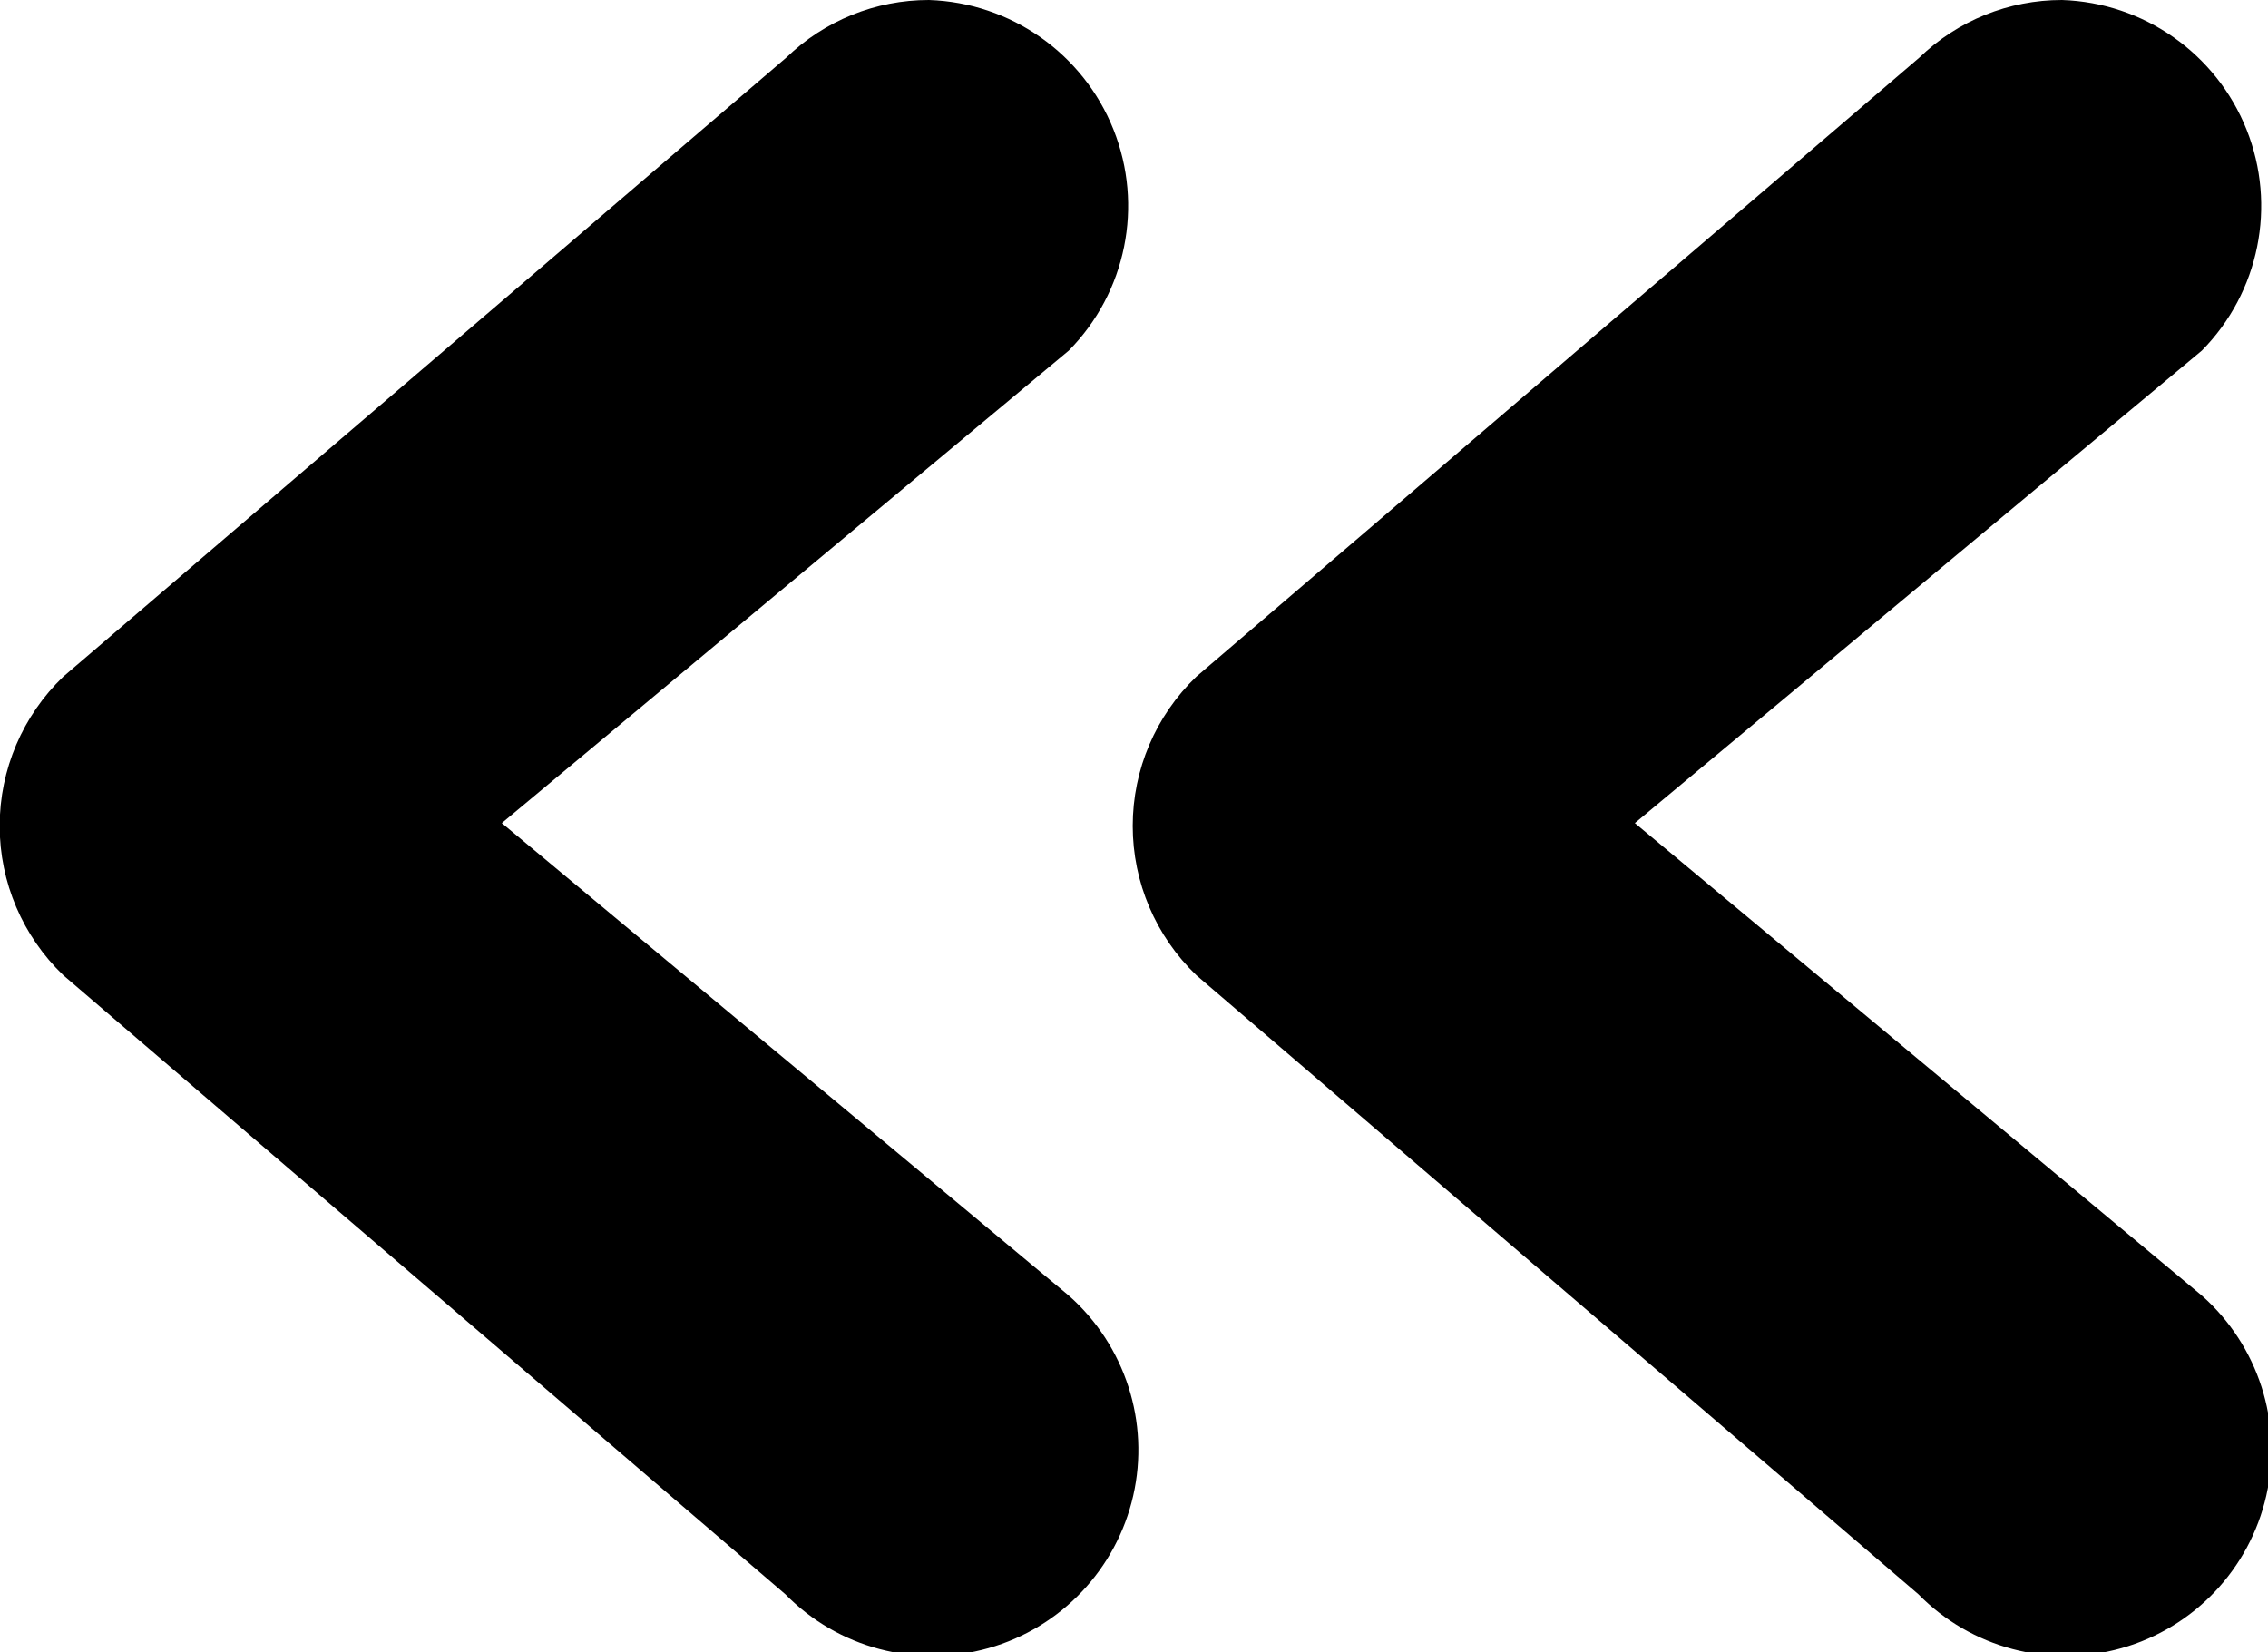
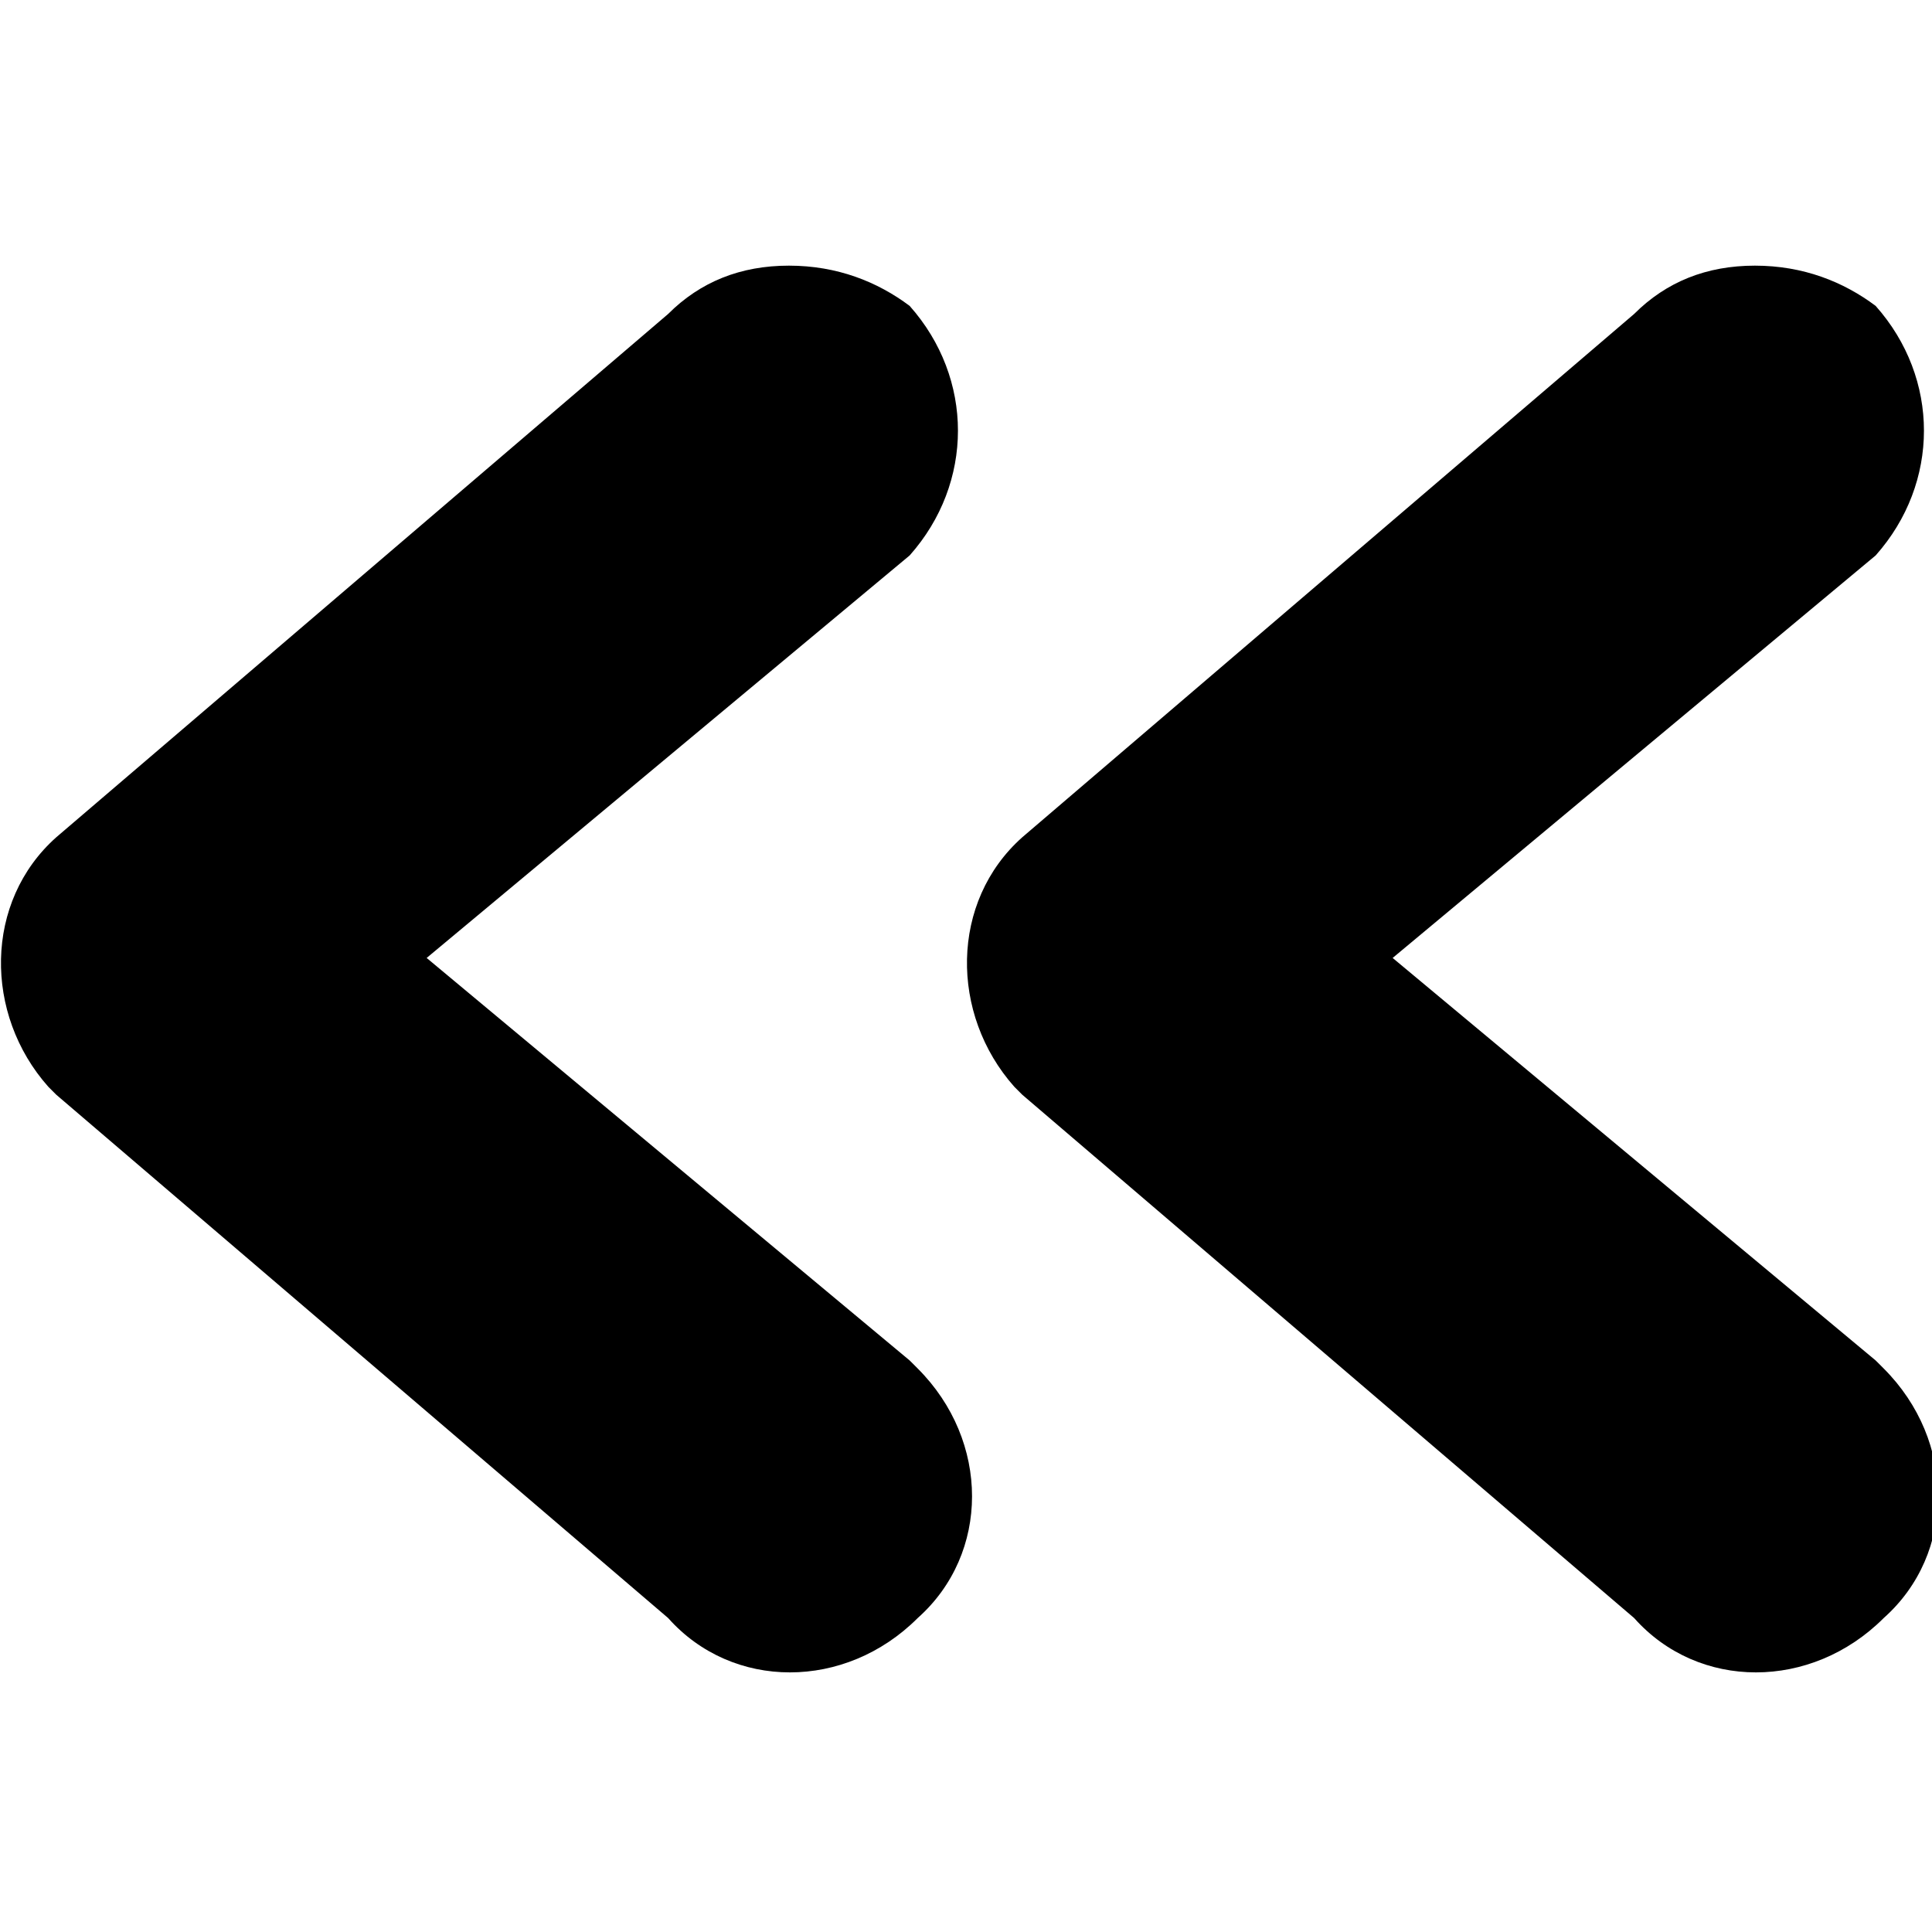
- <svg xmlns="http://www.w3.org/2000/svg" viewBox="0 0 24 17.48">
-   <g id="Layer_2" data-name="Layer 2">
+ <svg xmlns="http://www.w3.org/2000/svg" version="1.1" id="Layer_1" x="0px" y="0px" viewBox="0 0 24 24" style="enable-background:new 0 0 24 24;" xml:space="preserve">
+   <g id="Layer_2">
    <g id="Arrows">
-       <path d="M21.82,0a2.17,2.17,0,0,0-1.51.61L12.66,7.16a2.19,2.19,0,0,0,0,3.16l7.64,6.55a2.18,2.18,0,1,0,3-3.16l-6-5,6-5A2.18,2.18,0,0,0,21.82,0Z" />
-       <path d="M9.83,0A2.17,2.17,0,0,0,8.32.61L.67,7.16a2.19,2.19,0,0,0,0,3.16l7.64,6.55a2.18,2.18,0,1,0,3-3.16l-6-5,6-5A2.18,2.18,0,0,0,9.83,0Z" />
+       <path d="M21.8,3.3c-0.6,0-1.1,0.2-1.5,0.6l-7.6,6.5c-0.9,0.8-0.9,2.2-0.1,3.1c0,0,0,0,0.1,0.1l7.6,6.5c0.8,0.9,2.2,0.9,3.1,0    c0.9-0.8,0.9-2.2,0-3.1c0,0-0.1-0.1-0.1-0.1l-6-5l6-5c0.8-0.9,0.8-2.2,0-3.1C22.9,3.5,22.4,3.3,21.8,3.3z" />
+       <path d="M9.8,3.3c-0.6,0-1.1,0.2-1.5,0.6l-7.6,6.5c-0.9,0.8-0.9,2.2-0.1,3.1c0,0,0,0,0.1,0.1l7.6,6.5c0.8,0.9,2.2,0.9,3.1,0    c0.9-0.8,0.9-2.2,0-3.1c0,0-0.1-0.1-0.1-0.1l-6-5l6-5c0.8-0.9,0.8-2.2,0-3.1C10.9,3.5,10.4,3.3,9.8,3.3z" />
    </g>
  </g>
</svg>
